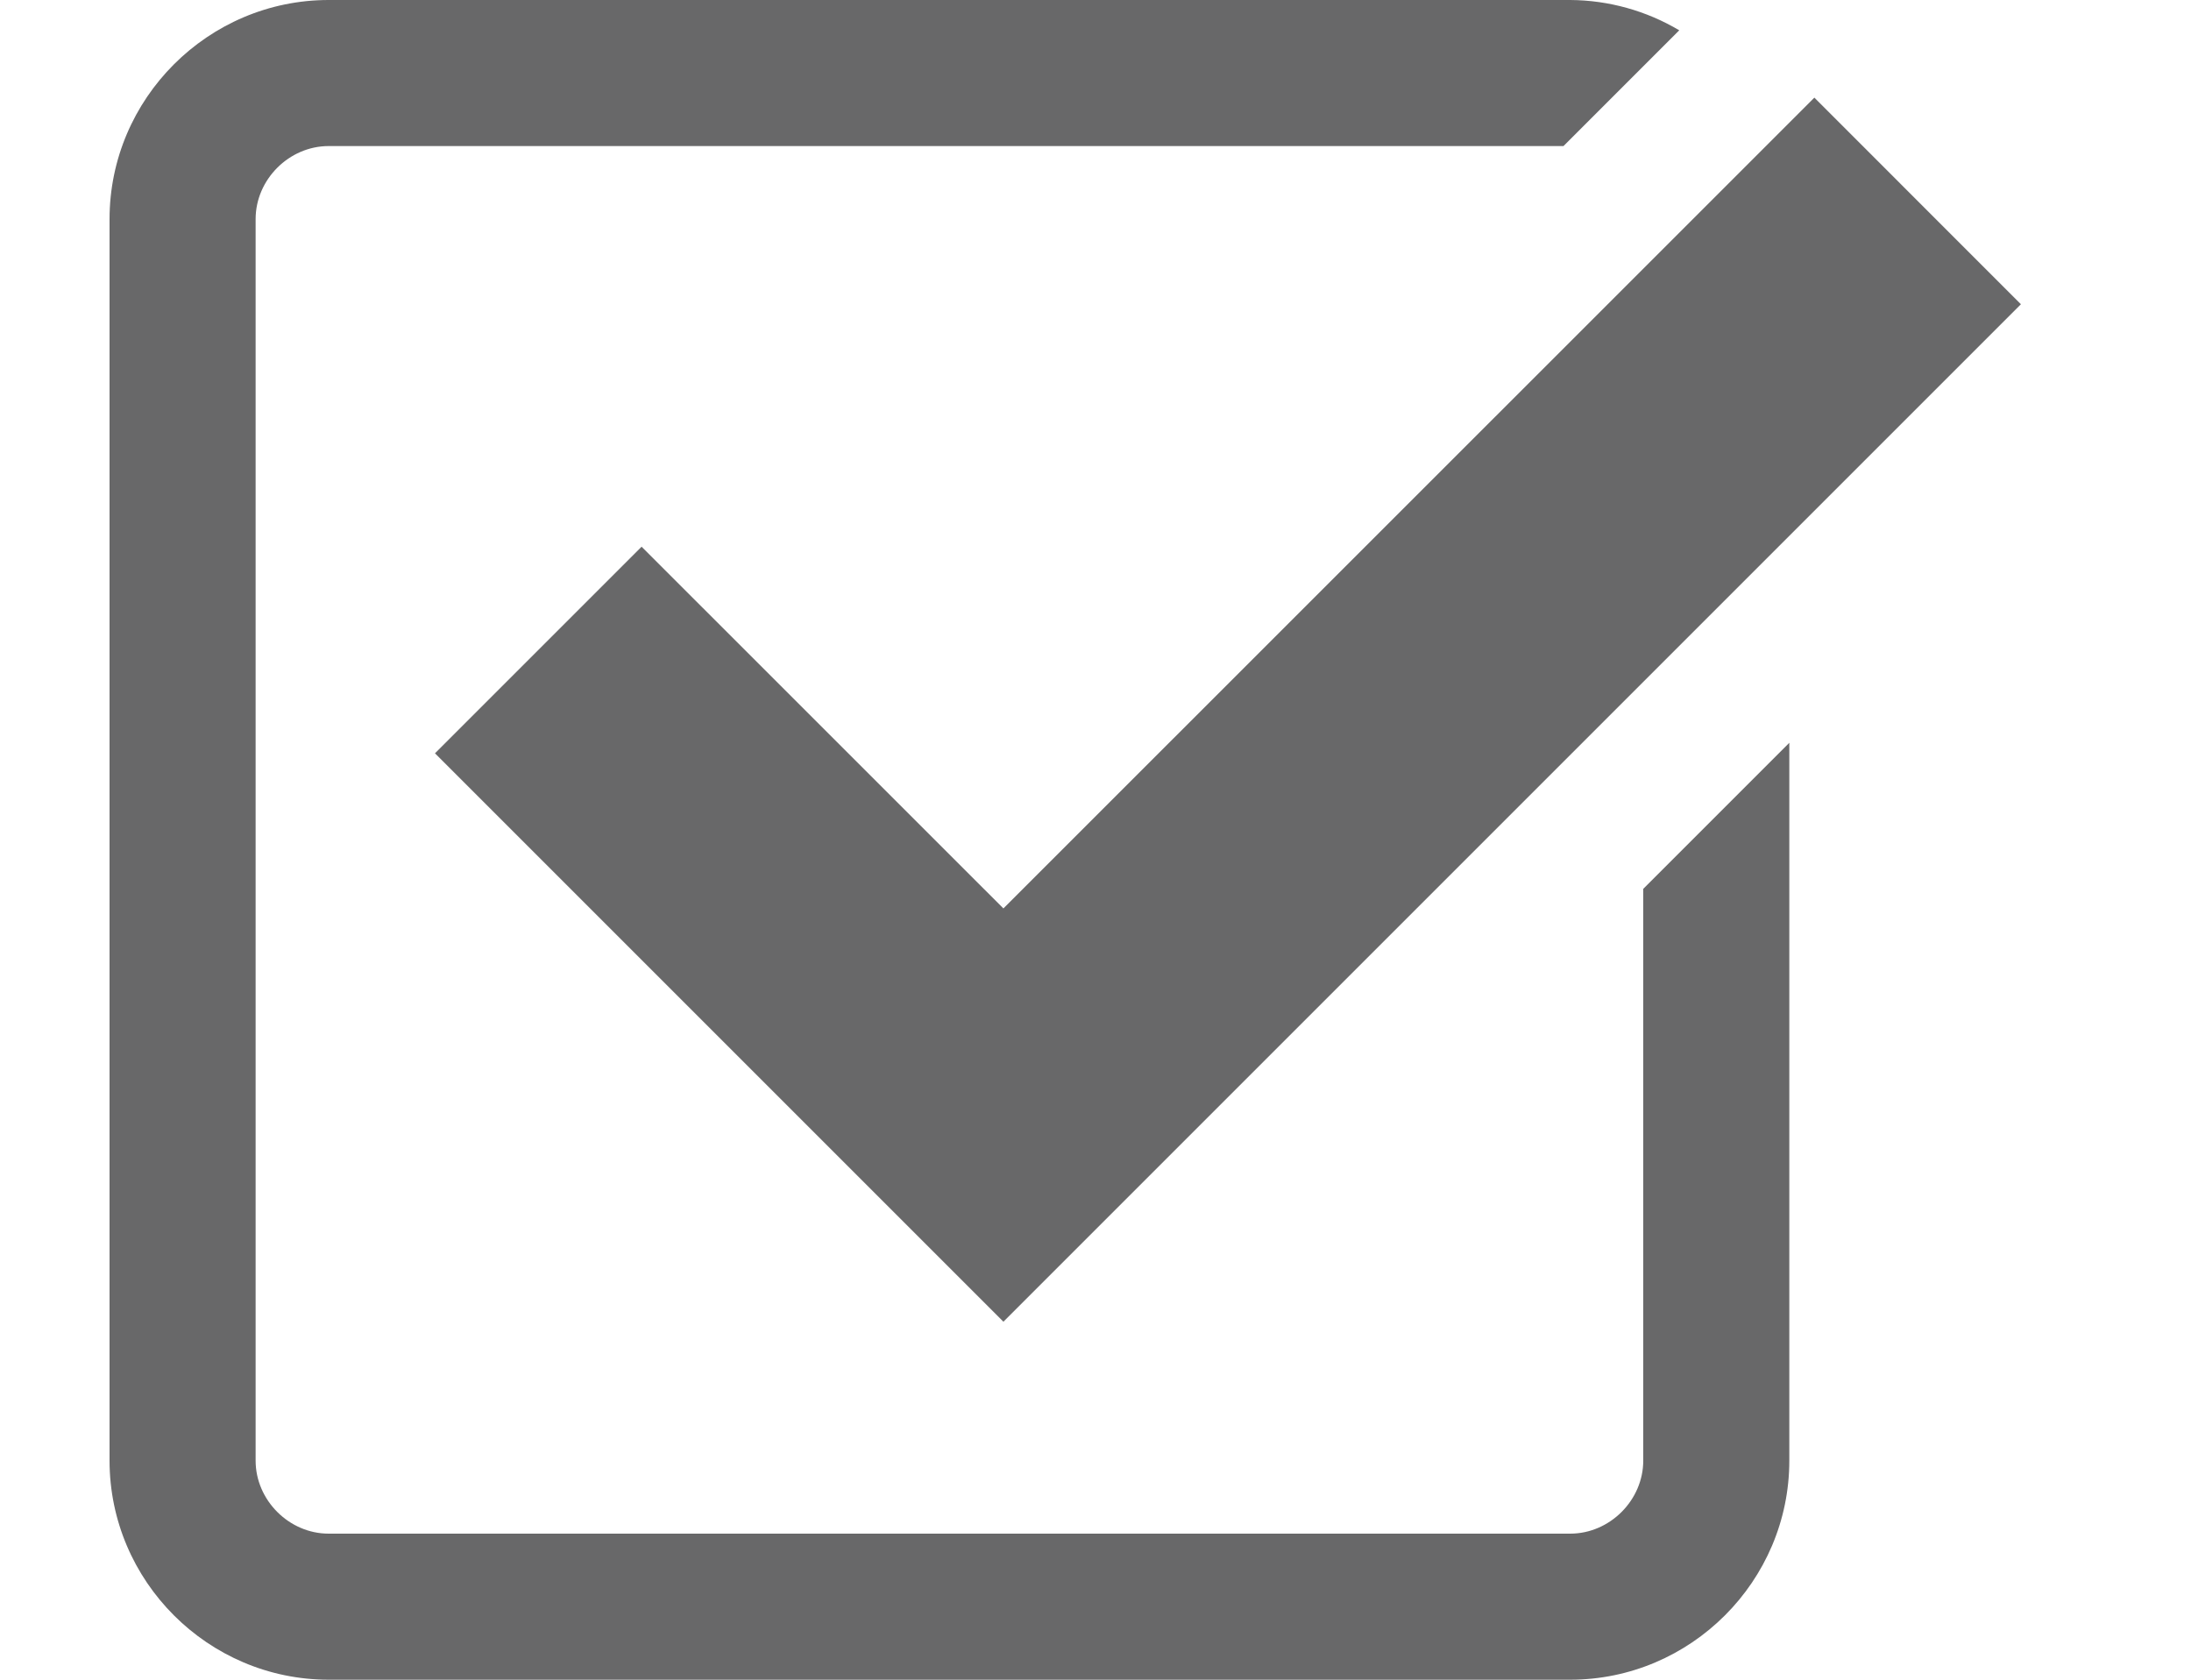
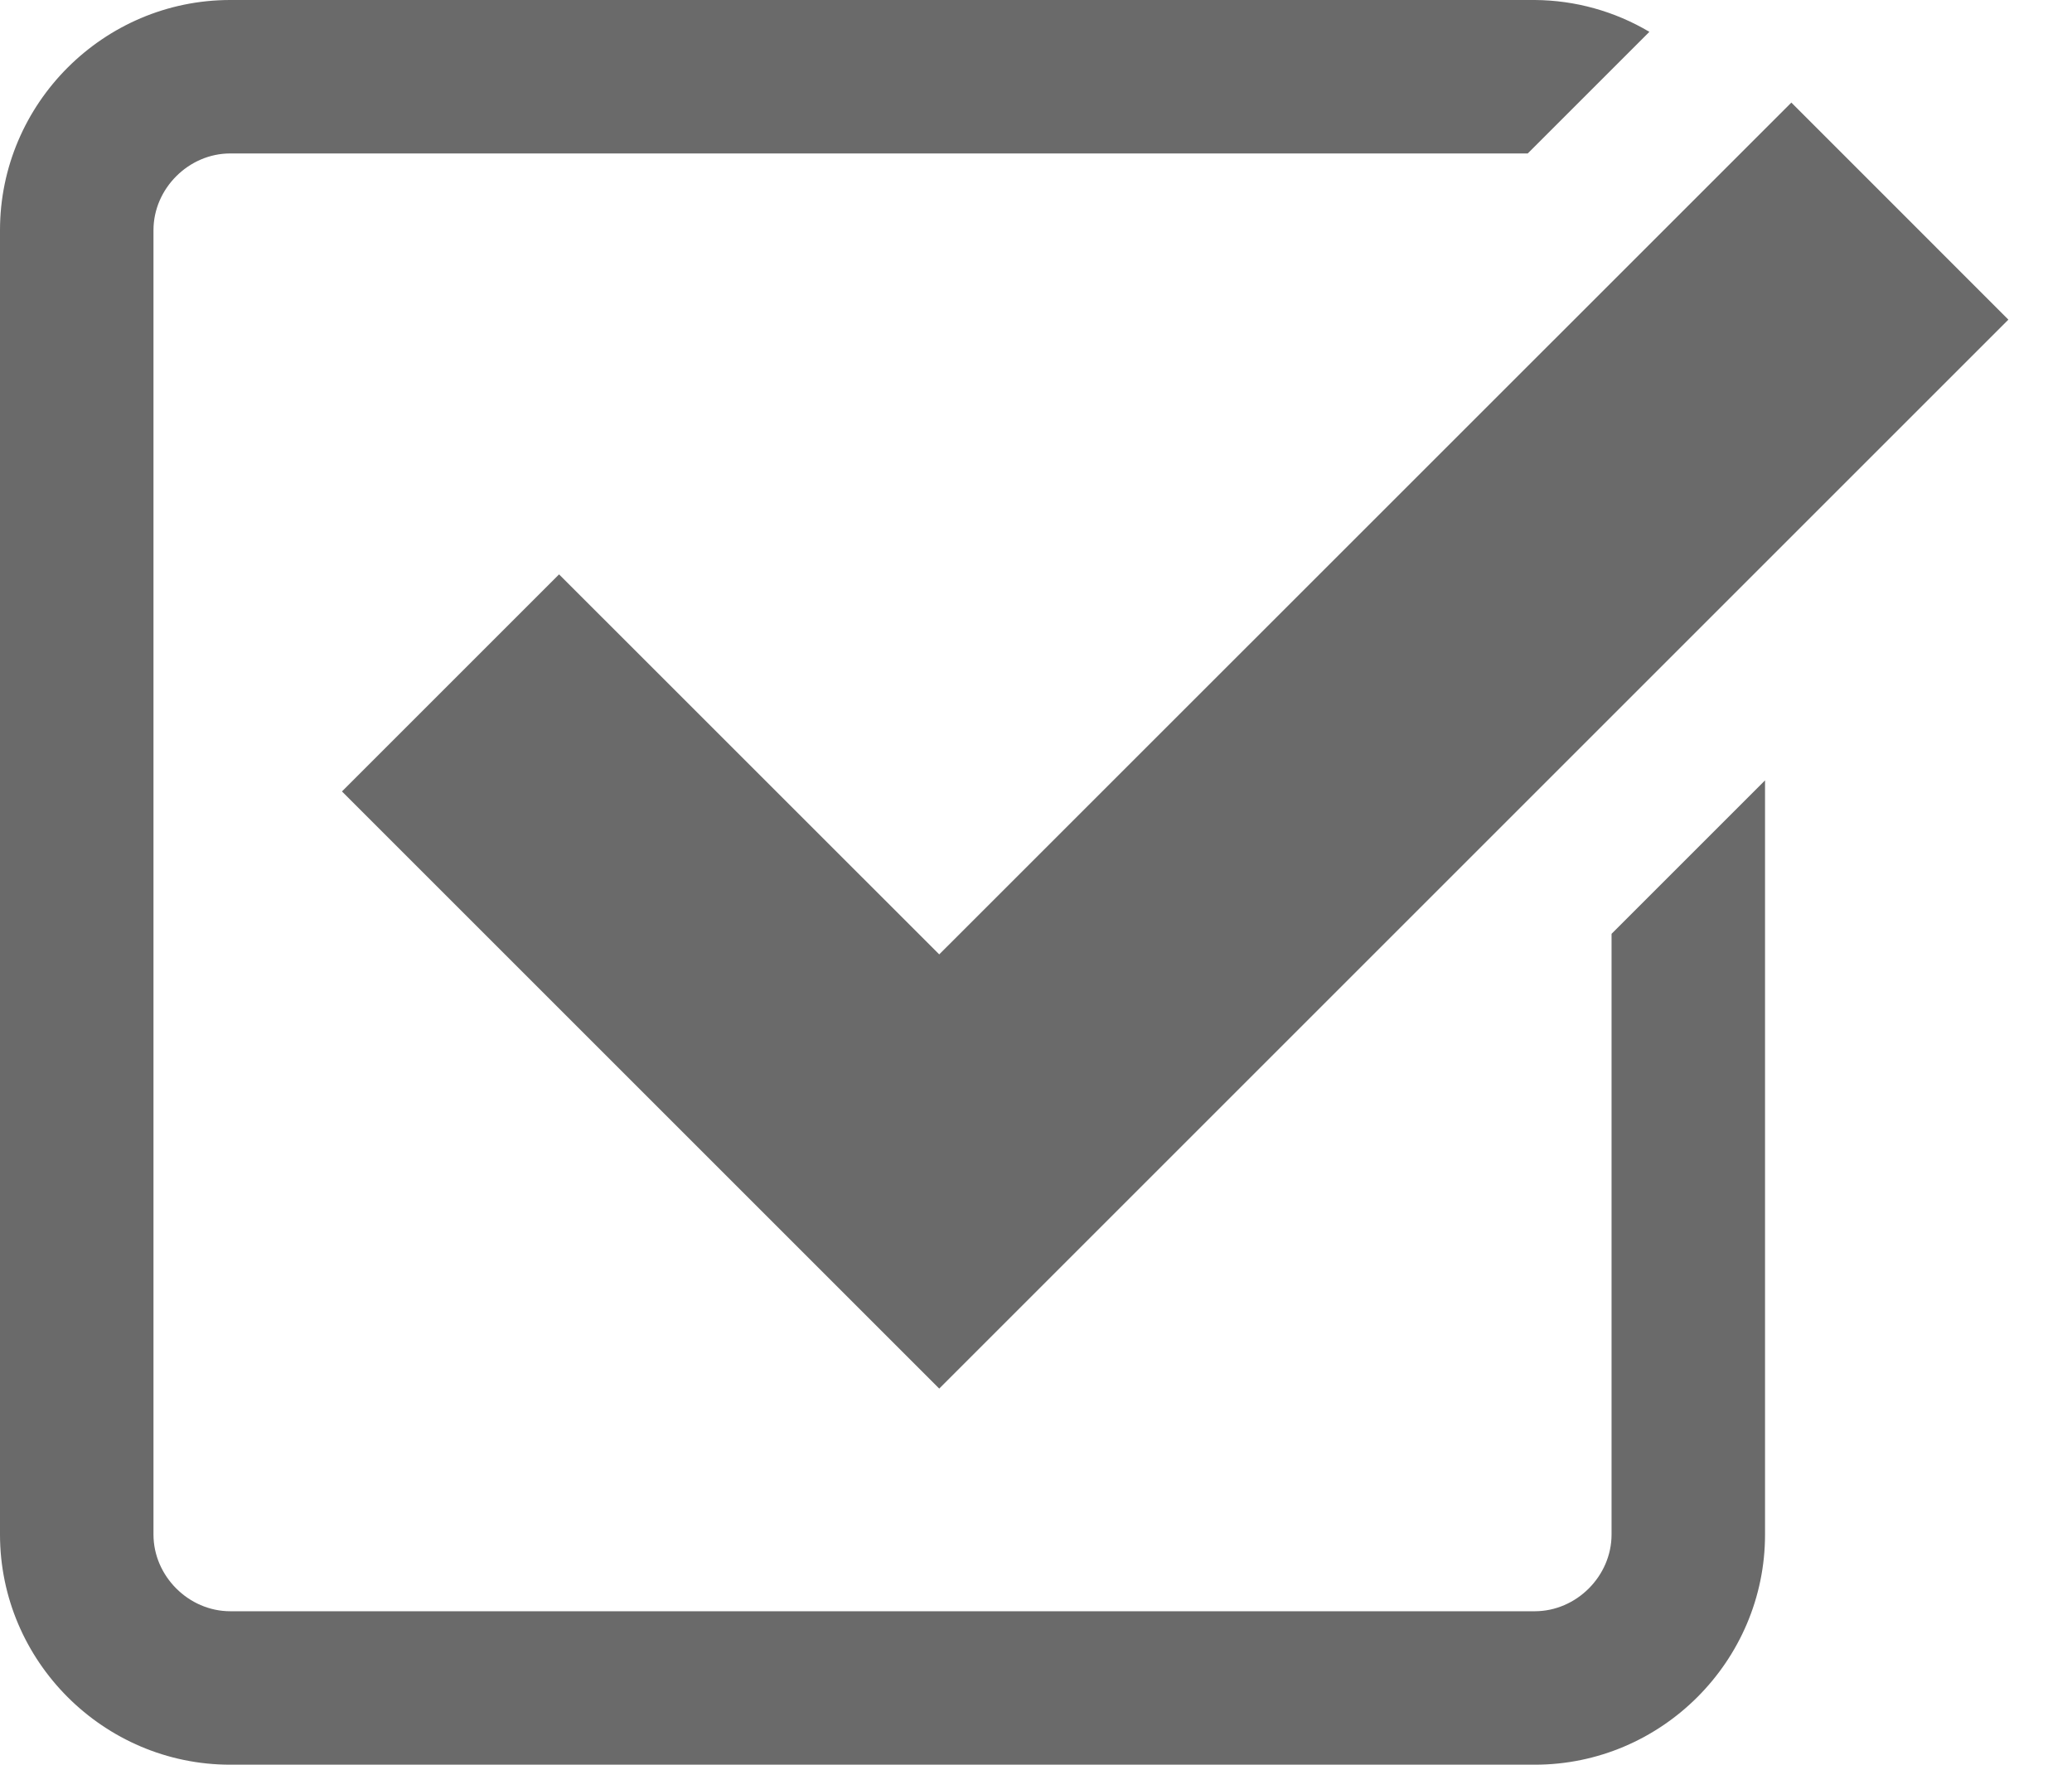
- <svg xmlns="http://www.w3.org/2000/svg" width="30" height="23" viewBox="0 0 27 23">
-   <path fill="#686869" d="M7.285 7.486l-2.829 2.829 7.783 7.783L26.171 4.166l-2.828-2.829-11.104 11.102z" />
-   <path fill="#686869" d="M21 20c0 .542-.458 1-1 1H3c-.542 0-1-.458-1-1V3c0-.542.458-1 1-1h16.908L21.493.415A2.96 2.96 0 0 0 20 0H3C1.35 0 0 1.35 0 3v17c0 1.65 1.35 3 3 3h17c1.65 0 3-1.35 3-3v-9.829l-2 2V20z" />
+ <svg xmlns="http://www.w3.org/2000/svg" width="27" height="23" viewBox="0 0 27 23">
+   <path fill="#6a6a6a" d="M7.285 7.486l-2.829 2.829 7.783 7.783L26.171 4.166l-2.828-2.829-11.104 11.102z" />
+   <path fill="#6a6a6a" d="M21 20c0 .542-.458 1-1 1H3c-.542 0-1-.458-1-1V3c0-.542.458-1 1-1h16.908L21.493.415A2.96 2.96 0 0 0 20 0H3C1.35 0 0 1.35 0 3v17c0 1.65 1.35 3 3 3h17c1.65 0 3-1.35 3-3v-9.829l-2 2V20z" />
</svg>
